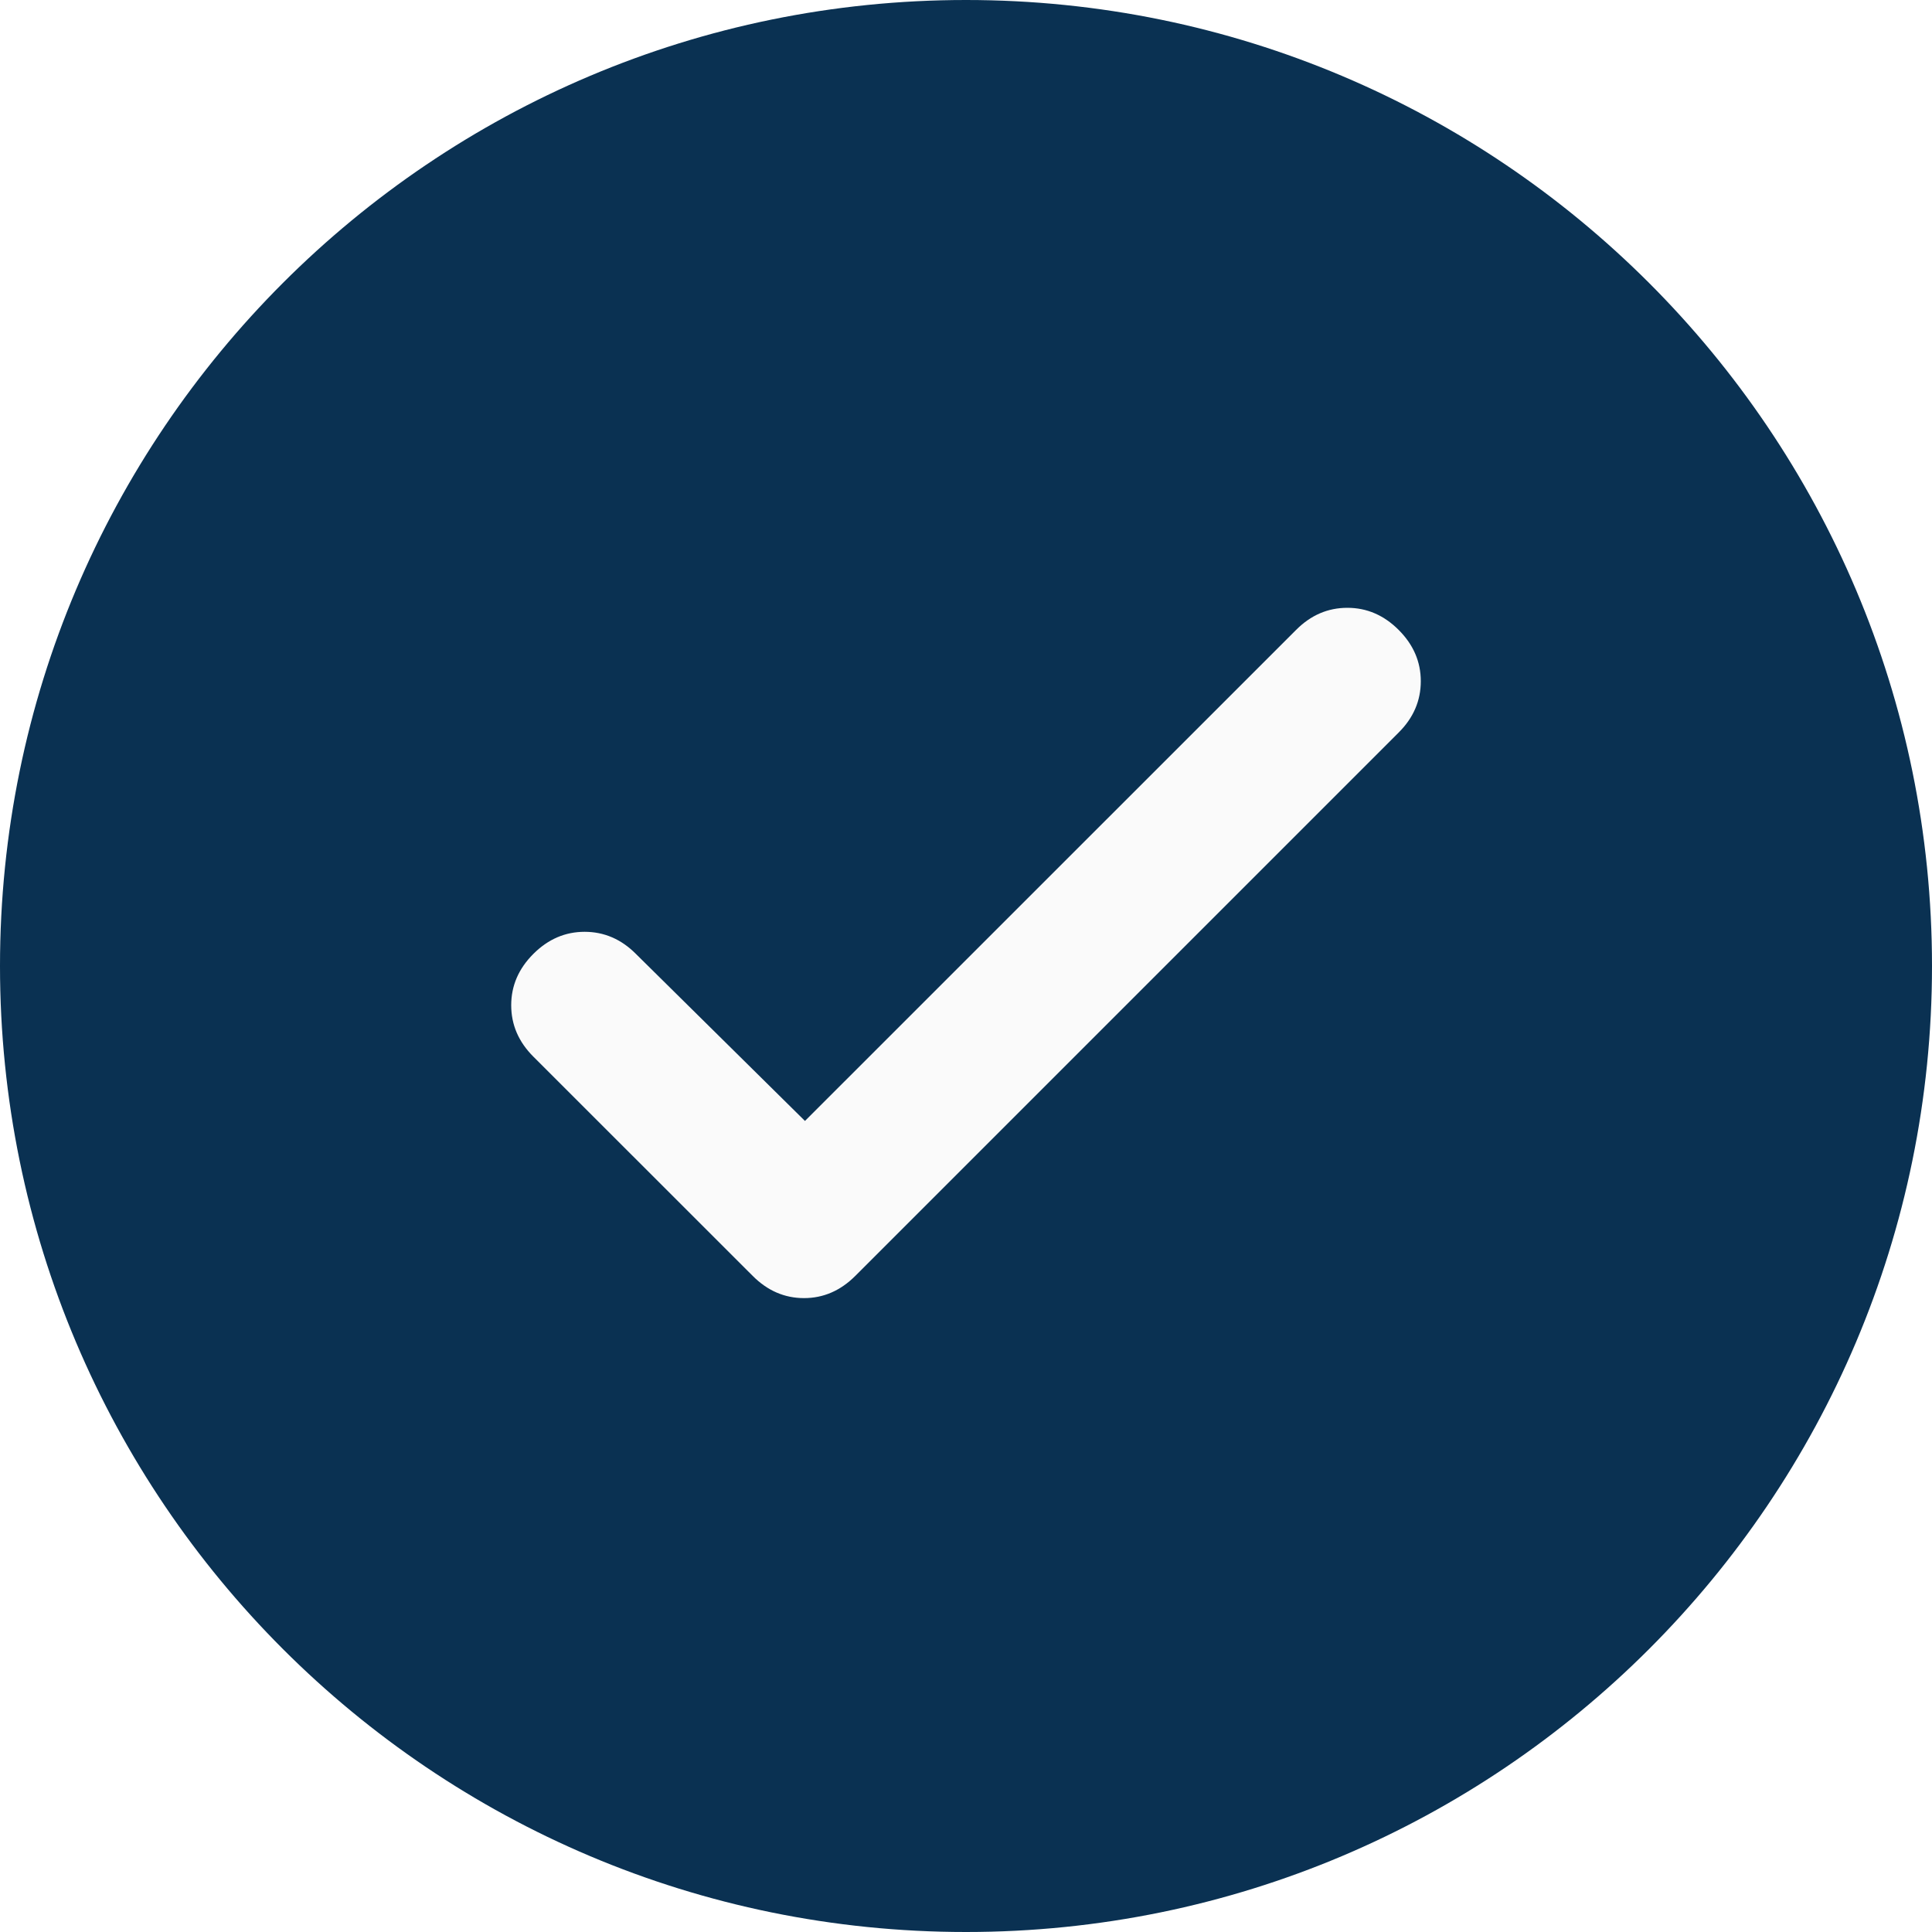
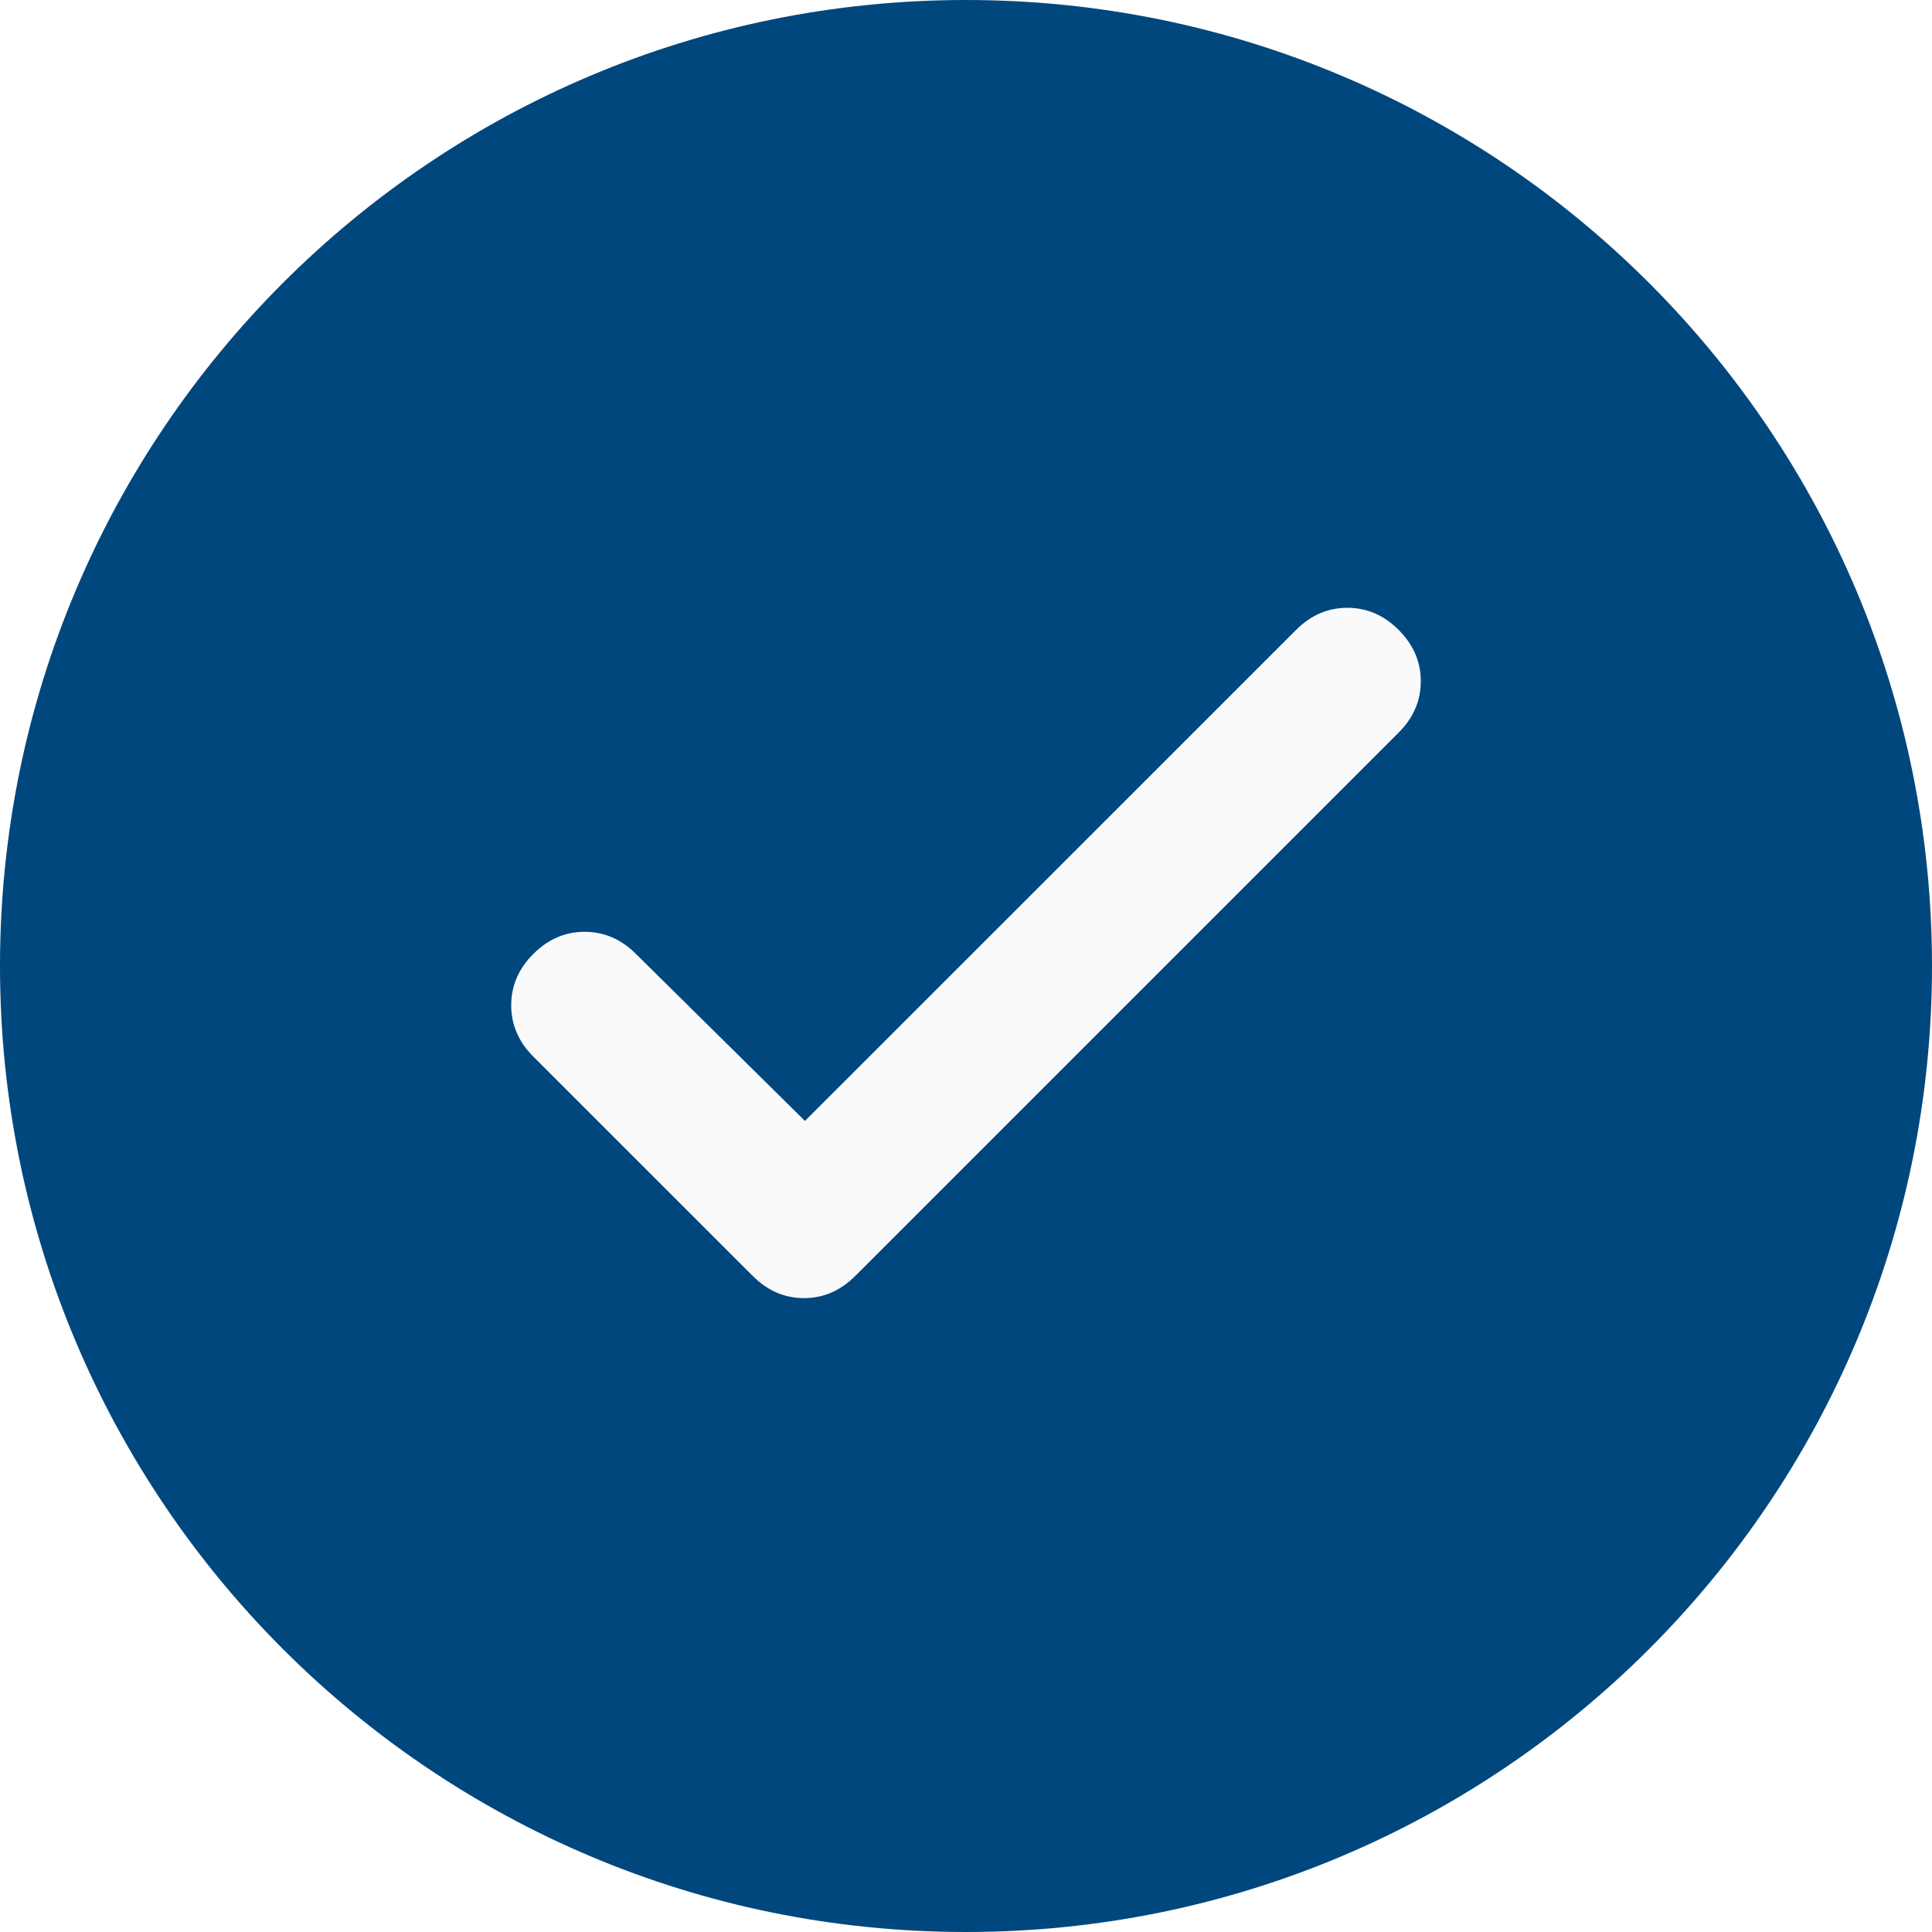
<svg xmlns="http://www.w3.org/2000/svg" width="20" height="20" viewBox="0 0 20 20" fill="none">
-   <rect width="20" height="20" rx="10" fill="#0A3152" />
+   <rect width="20" height="20" rx="10" fill="#00477E" />
  <path d="M8.333 11.604L13.417 6.521C13.569 6.368 13.746 6.292 13.948 6.292C14.149 6.292 14.326 6.368 14.479 6.521C14.632 6.674 14.708 6.851 14.708 7.052C14.708 7.253 14.632 7.431 14.479 7.583L8.854 13.208C8.701 13.361 8.524 13.438 8.323 13.438C8.122 13.438 7.944 13.361 7.792 13.208L5.521 10.938C5.368 10.785 5.292 10.608 5.292 10.406C5.292 10.205 5.368 10.028 5.521 9.875C5.674 9.722 5.851 9.646 6.052 9.646C6.253 9.646 6.431 9.722 6.583 9.875L8.333 11.604Z" fill="#FAFAFA" />
</svg>
